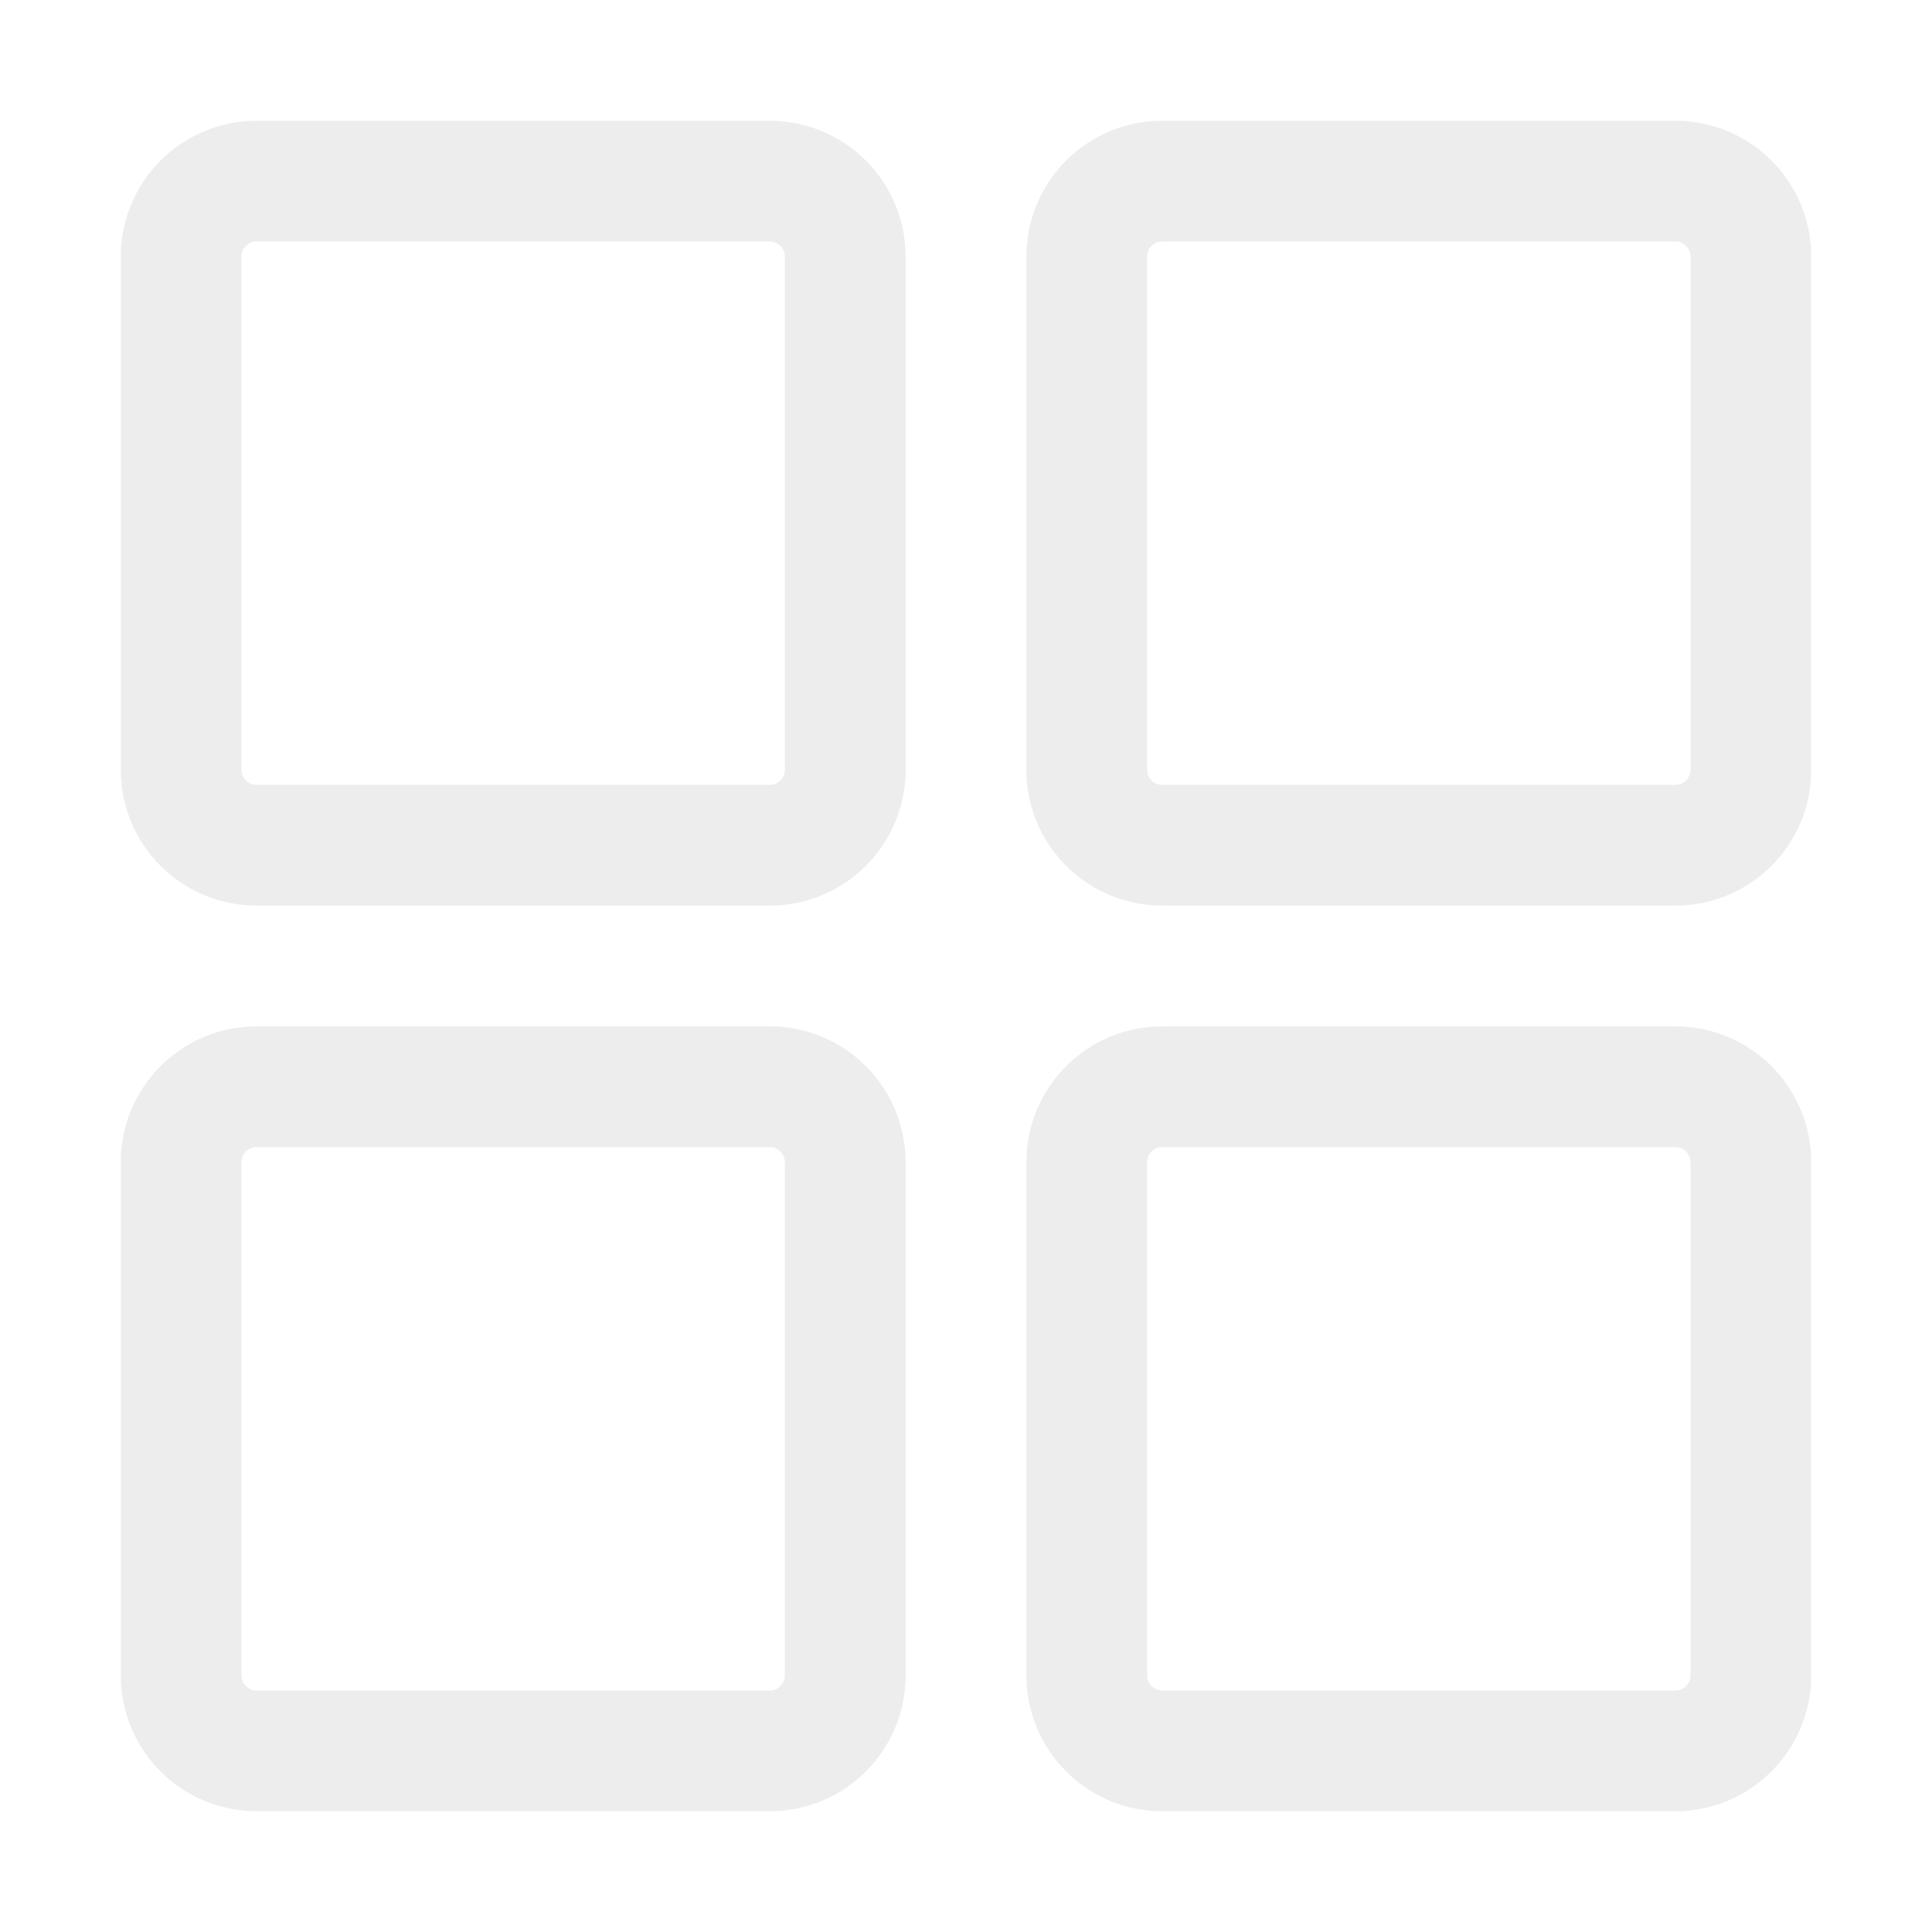
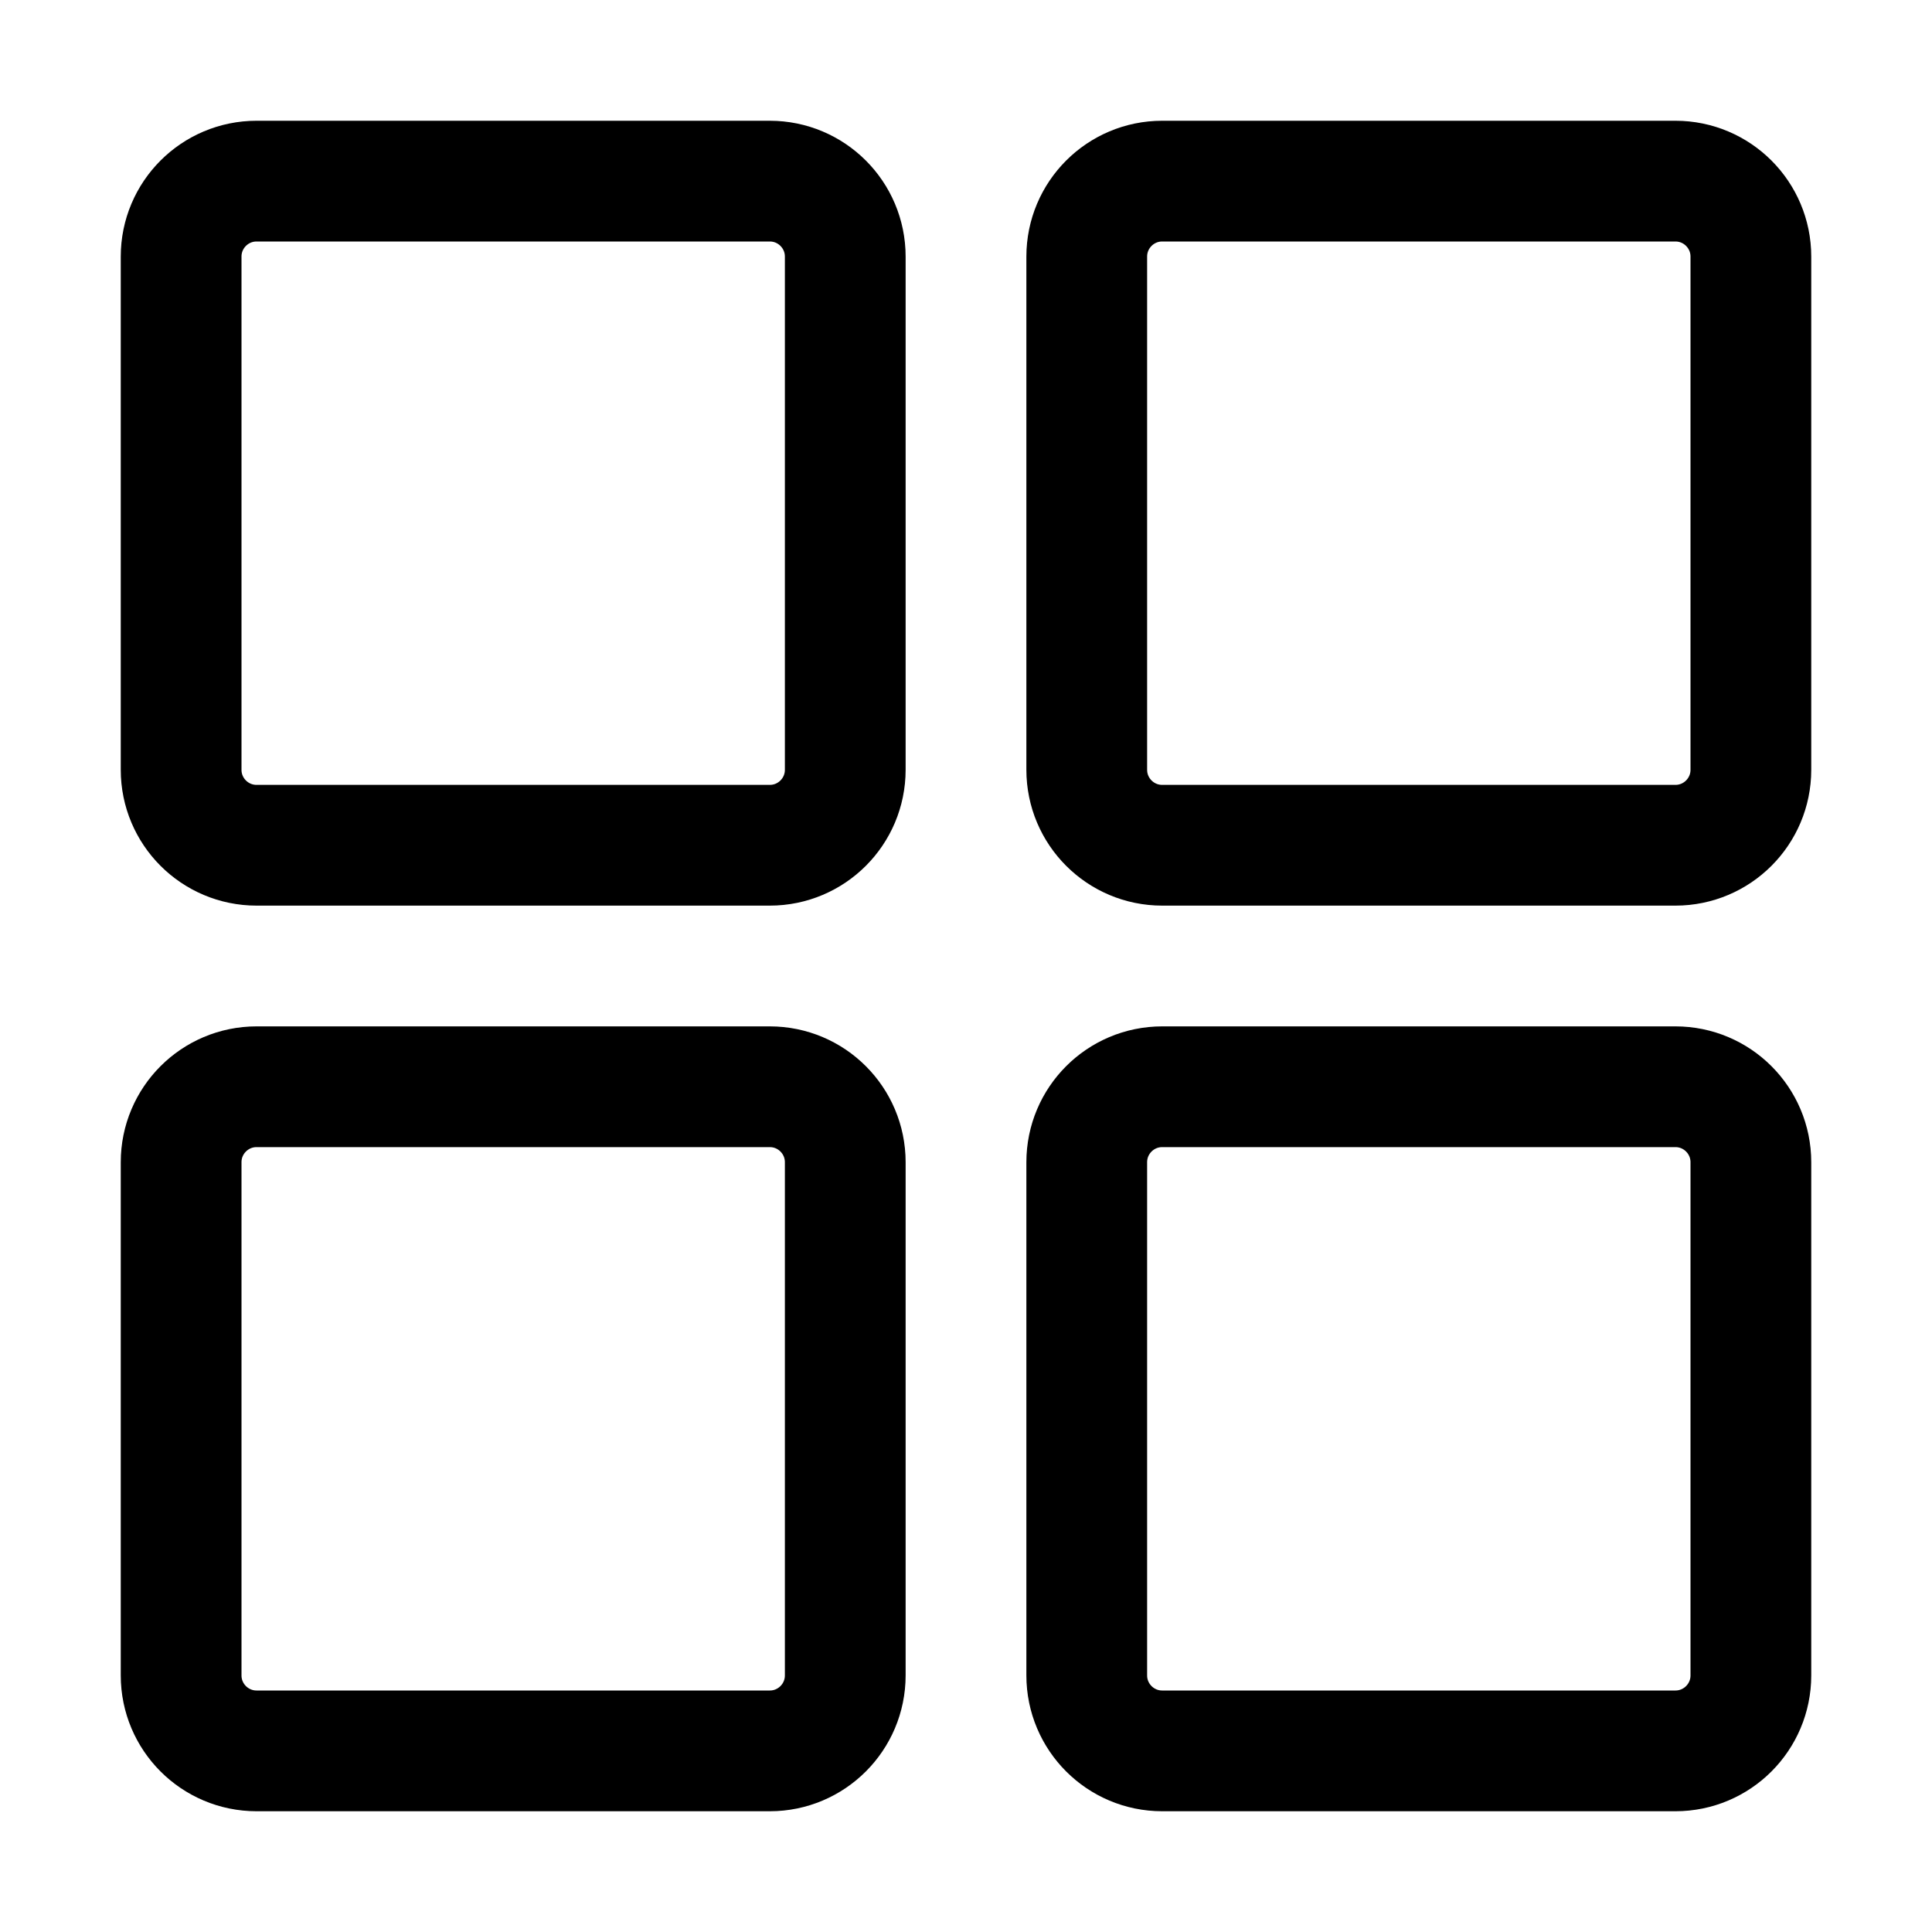
- <svg xmlns="http://www.w3.org/2000/svg" class="ionicon" viewBox="0 0 512 512" version="1.1" id="svg4">
-   <defs id="defs4" />
-   <rect x="48" y="48" width="176" height="176" rx="20" ry="20" fill="none" stroke="currentColor" stroke-linecap="round" stroke-linejoin="round" stroke-width="32" id="rect1" style="stroke:#ededed;stroke-opacity:1" />
-   <rect x="288" y="48" width="176" height="176" rx="20" ry="20" fill="none" stroke="currentColor" stroke-linecap="round" stroke-linejoin="round" stroke-width="32" id="rect2" style="stroke:#ededed;stroke-opacity:1" />
-   <rect x="48" y="288" width="176" height="176" rx="20" ry="20" fill="none" stroke="currentColor" stroke-linecap="round" stroke-linejoin="round" stroke-width="32" id="rect3" style="stroke:#ededed;stroke-opacity:1" />
-   <rect x="288" y="288" width="176" height="176" rx="20" ry="20" fill="none" stroke="currentColor" stroke-linecap="round" stroke-linejoin="round" stroke-width="32" id="rect4" style="stroke:#ededed;stroke-opacity:1" />
+ <svg xmlns="http://www.w3.org/2000/svg" viewBox="0 0 512 512" class="ionicon">
+   <rect width="176" height="176" x="48" y="48" rx="20" ry="20" fill="none" stroke="currentColor" stroke-linecap="round" stroke-linejoin="round" stroke-width="32px" />
+   <rect width="176" height="176" x="288" y="48" rx="20" ry="20" fill="none" stroke="currentColor" stroke-linecap="round" stroke-linejoin="round" stroke-width="32px" />
+   <rect width="176" height="176" x="48" y="288" rx="20" ry="20" fill="none" stroke="currentColor" stroke-linecap="round" stroke-linejoin="round" stroke-width="32px" />
+   <rect width="176" height="176" x="288" y="288" rx="20" ry="20" fill="none" stroke="currentColor" stroke-linecap="round" stroke-linejoin="round" stroke-width="32px" />
</svg>
